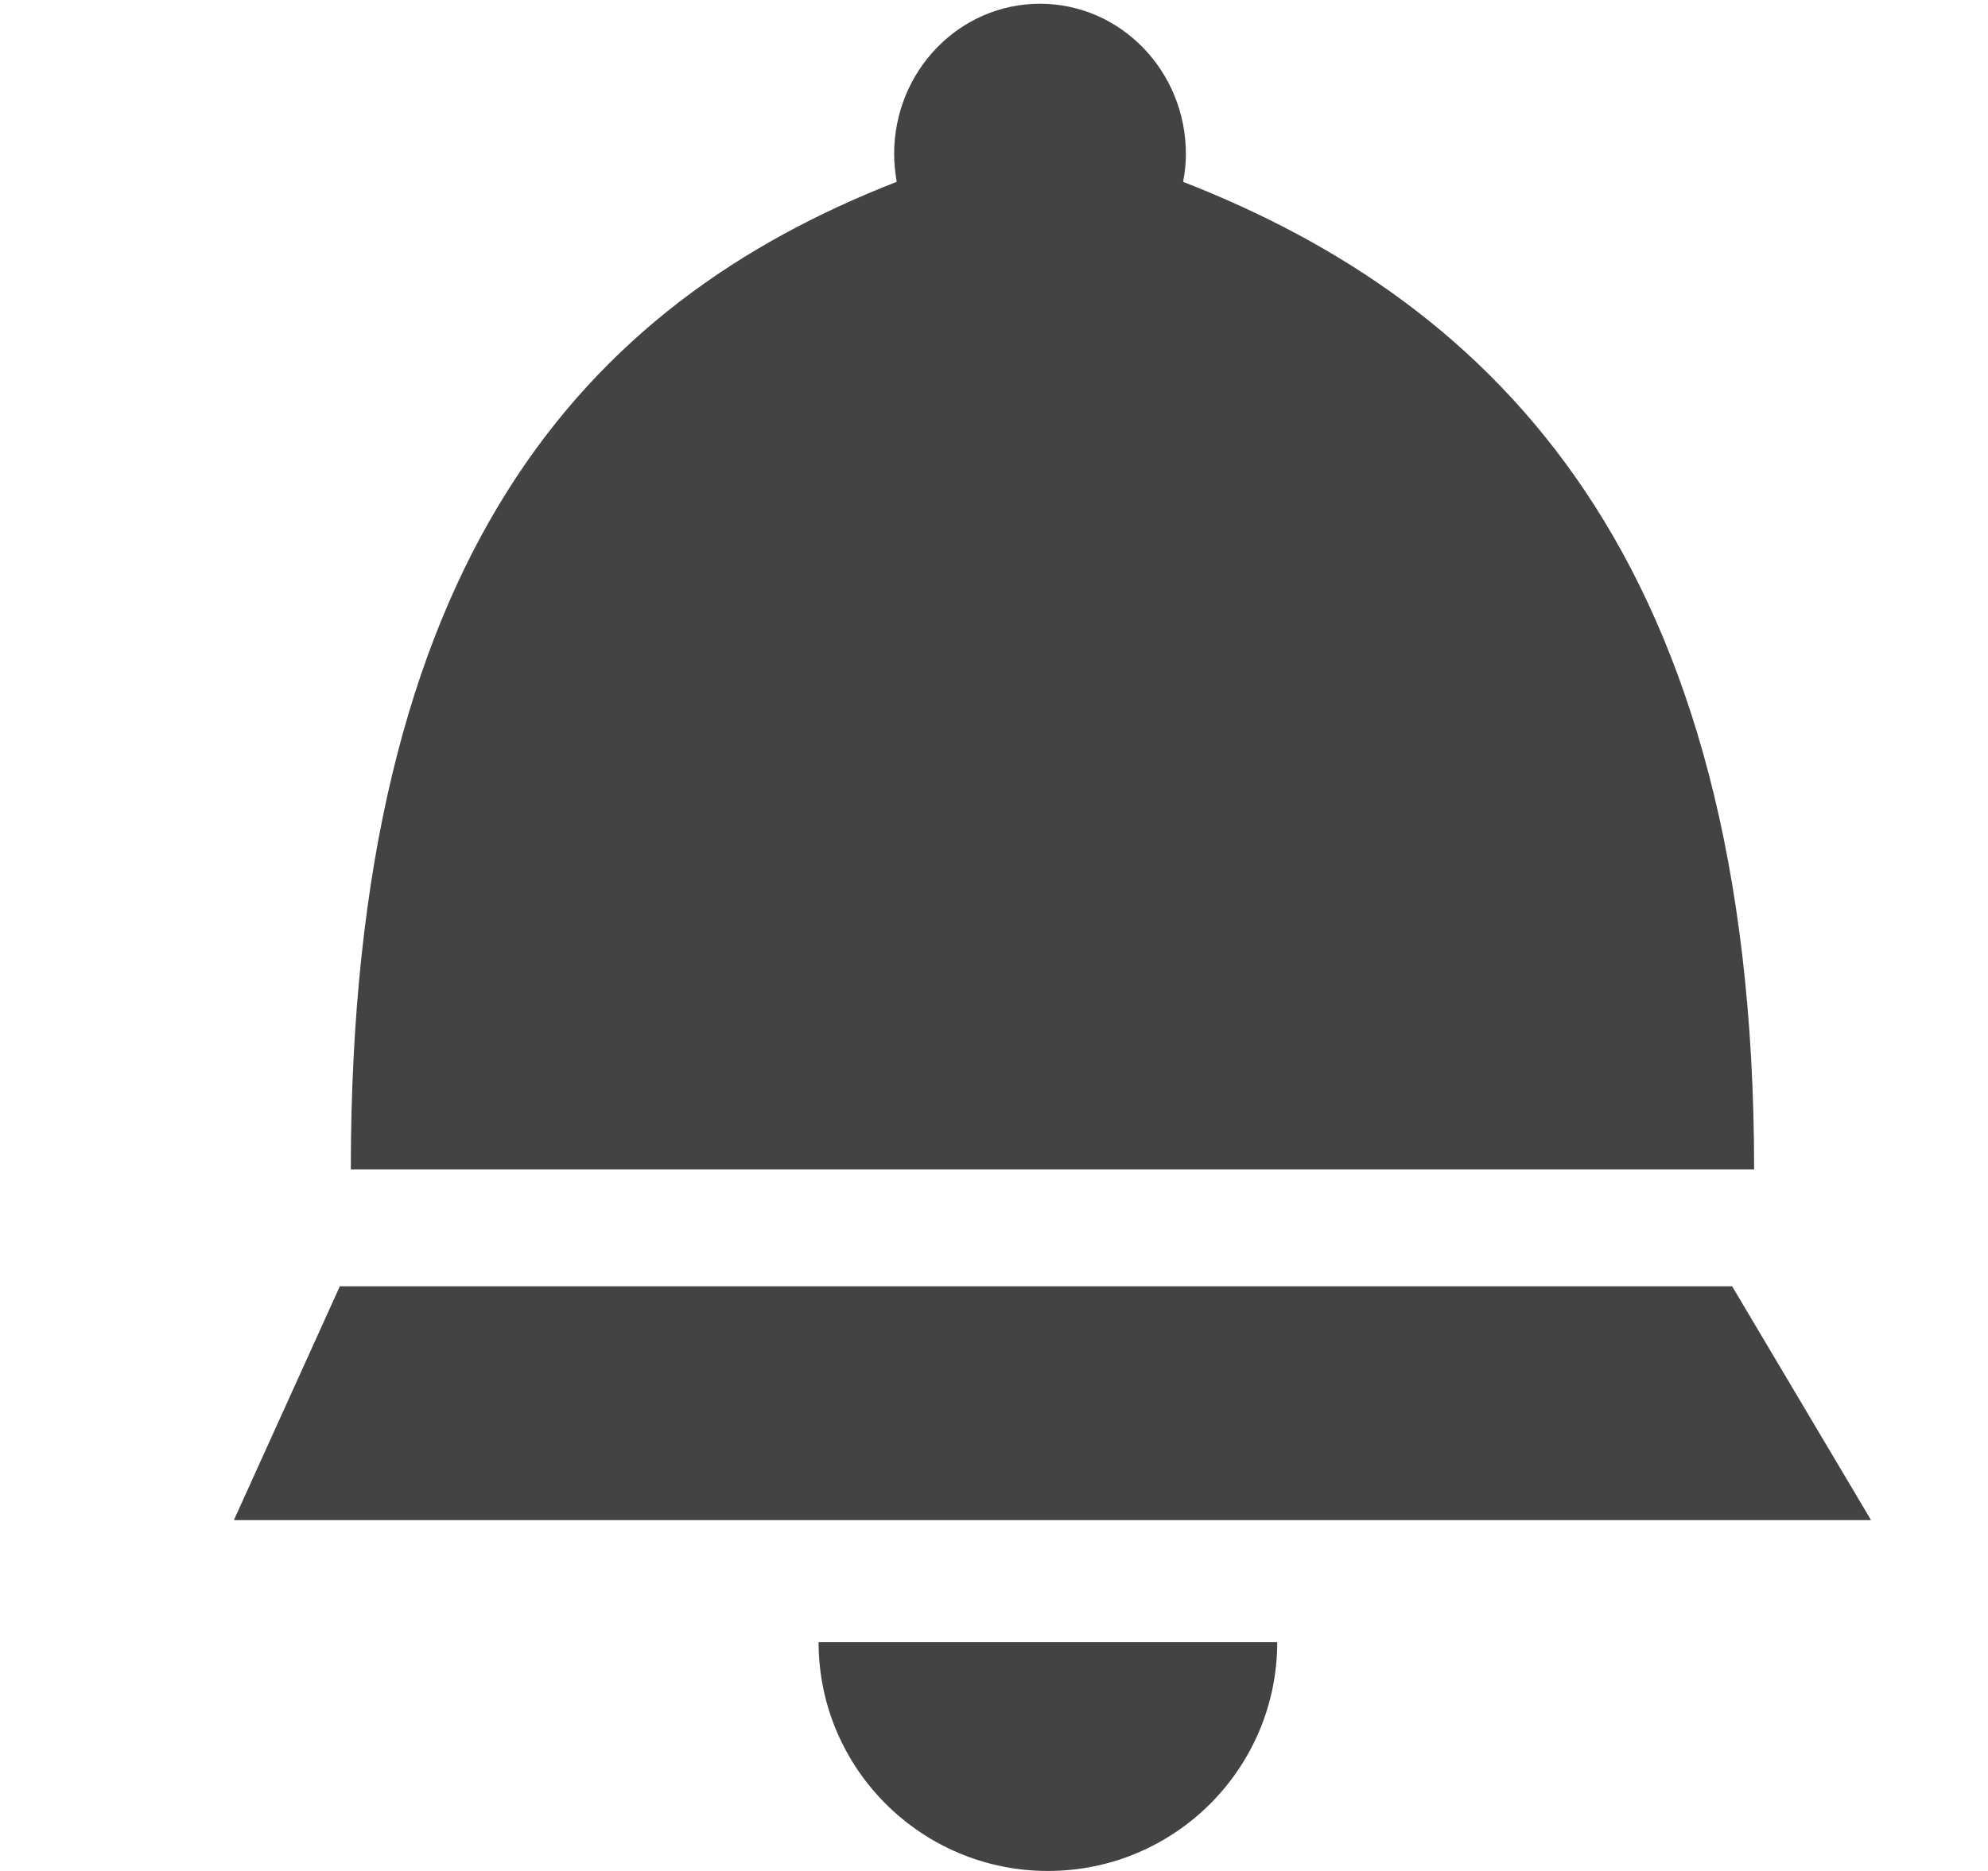
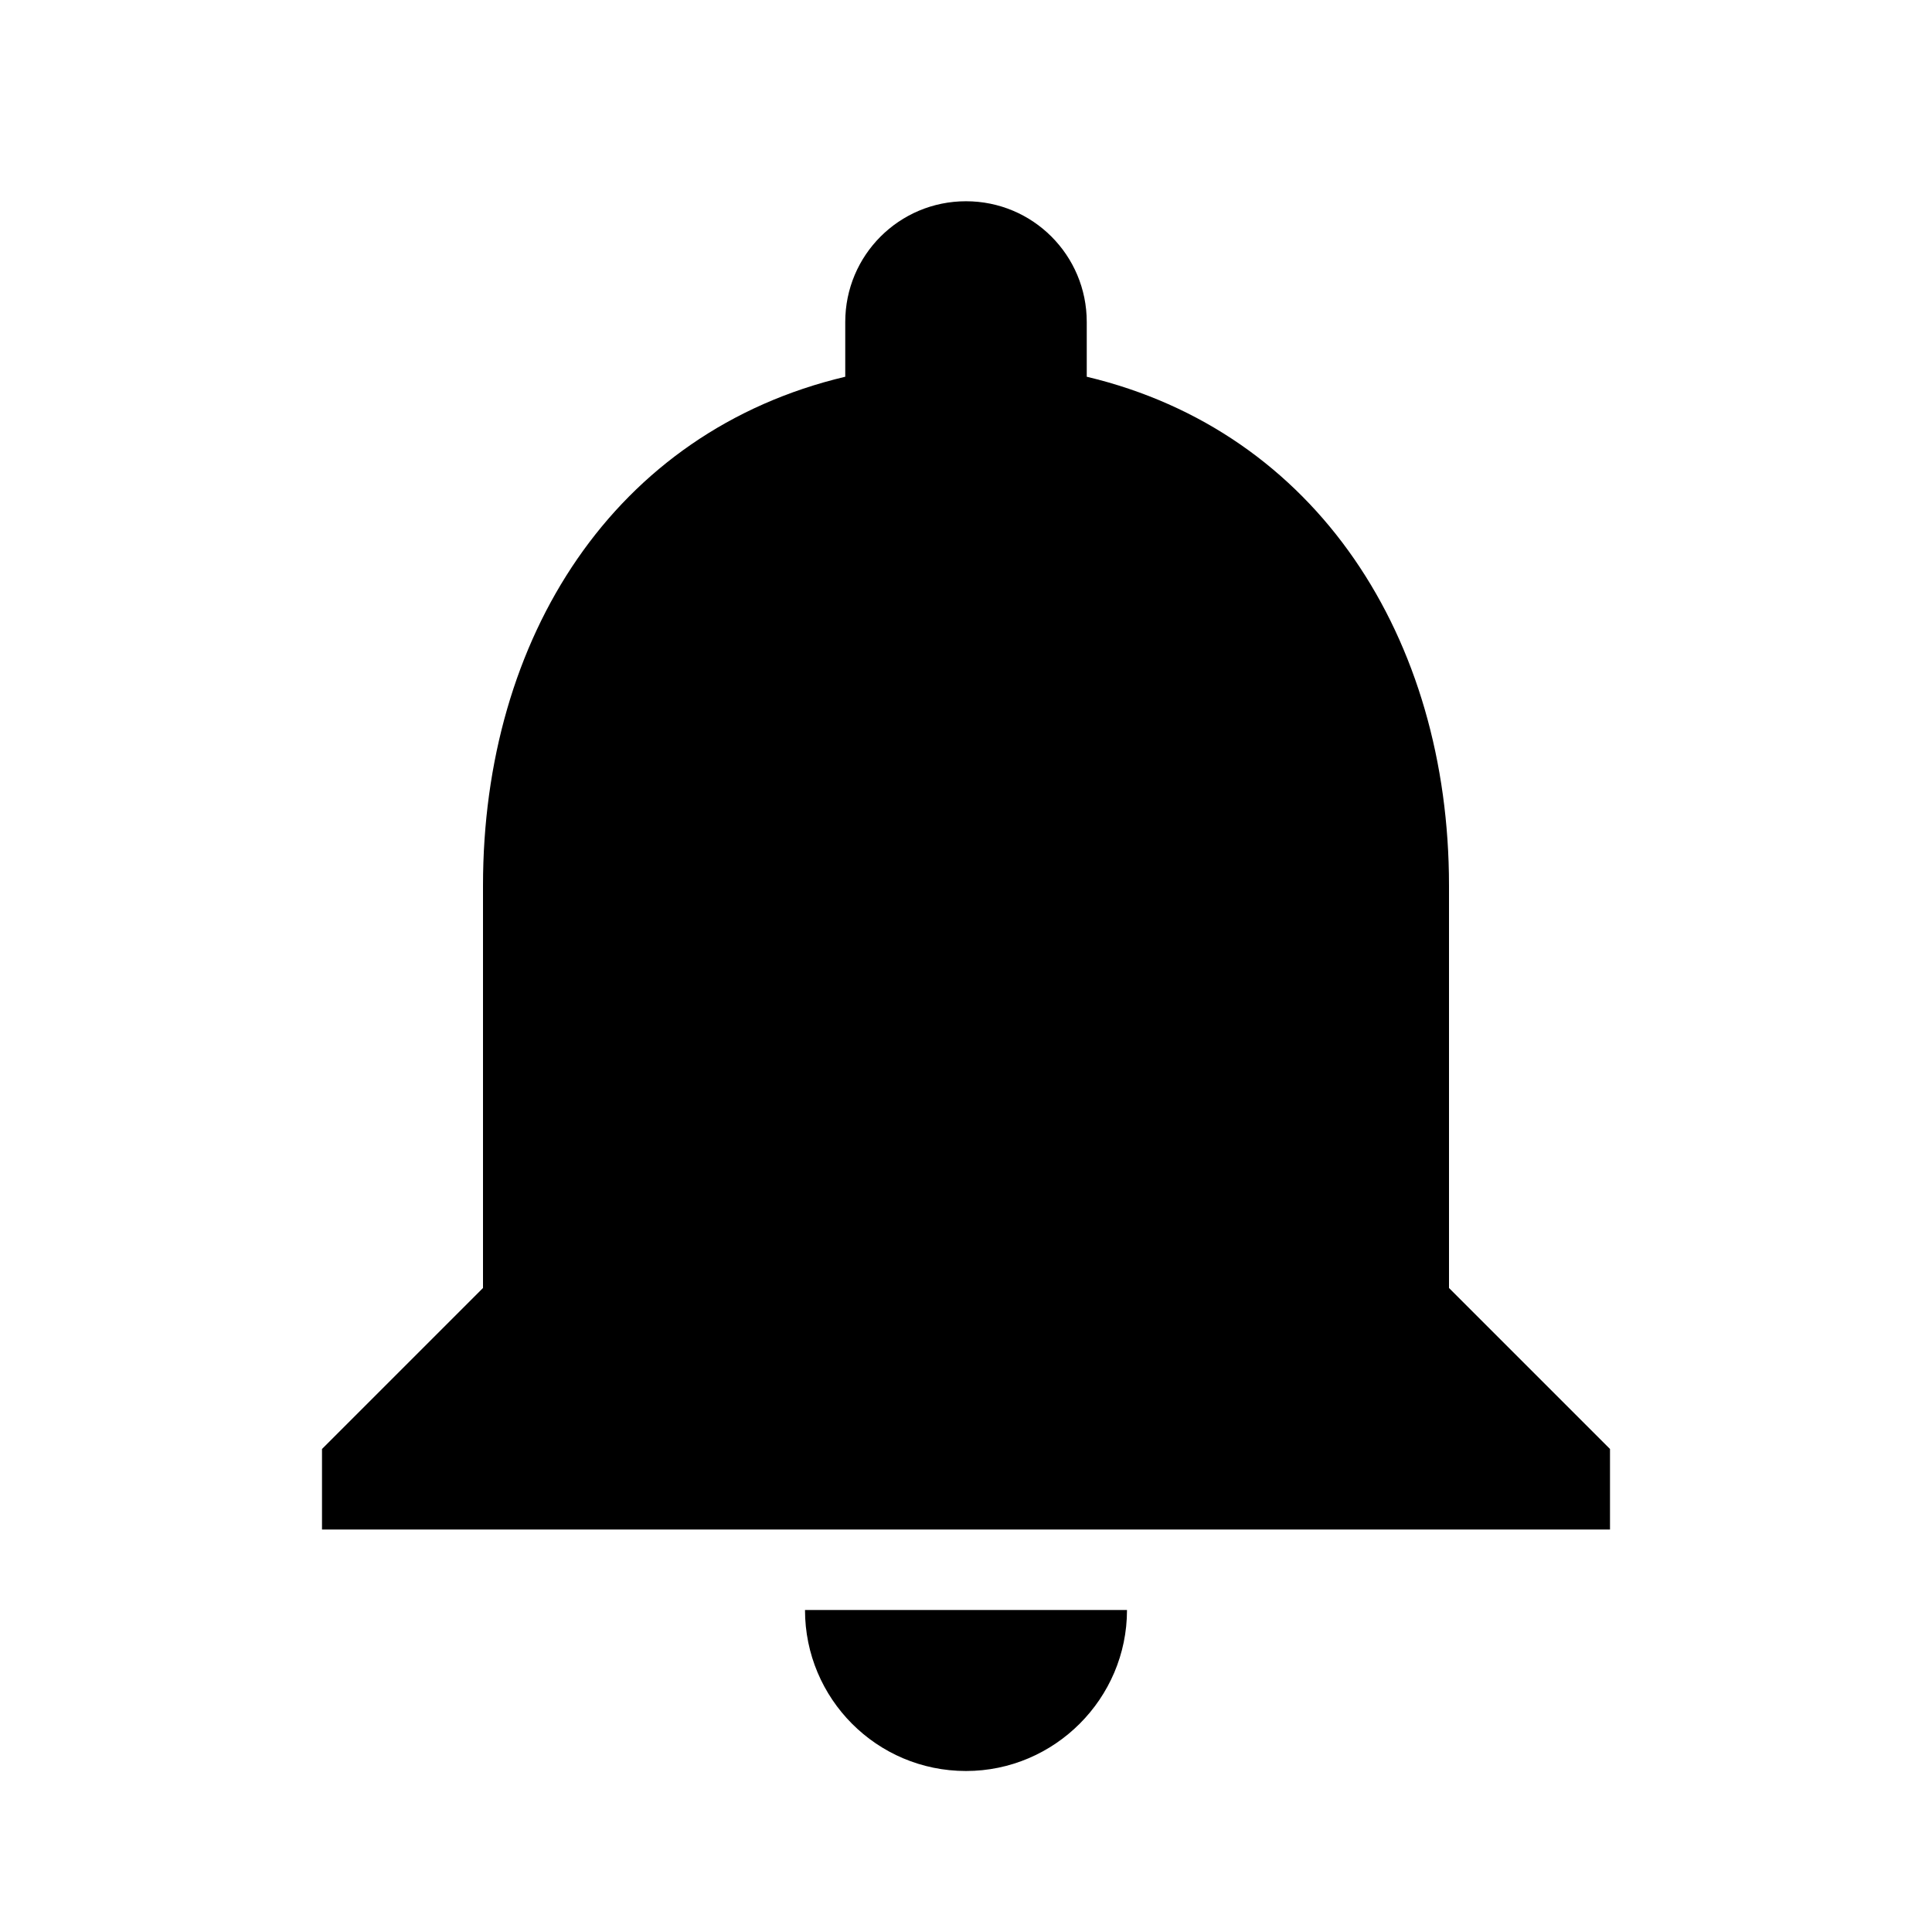
- <svg xmlns="http://www.w3.org/2000/svg" viewBox="0 0 17 16" version="1.1" class="si-glyph si-glyph-bell">
-   <defs />
-   <g stroke="none" stroke-width="1" fill="none" fill-rule="evenodd">
-     <g transform="translate(2, 0)" fill="#434343">
-       <path d="M8.141,1.318 C8.141,0.607 7.582,0.032 6.893,0.032 C6.204,0.032 5.646,0.607 5.646,1.318 C5.646,1.398 5.655,1.478 5.668,1.555 C3.002,2.594 1,4.772 1,10 L13,10 C13.001,4.771 10.784,2.595 8.117,1.555 C8.132,1.478 8.141,1.398 8.141,1.318 Z" class="si-glyph-fill" />
-       <path d="M14,13 L0,13 L0.906,11 L12.812,11 L14,13 Z" class="si-glyph-fill" />
-       <path d="M6.961,16 C8.045,16 8.922,15.123 8.922,14.043 L5,14.043 C5,15.123 5.878,16 6.961,16 L6.961,16 Z" class="si-glyph-fill" />
-     </g>
-   </g>
+ <svg xmlns="http://www.w3.org/2000/svg" fill="#000000" height="24" viewBox="0 0 24 24" width="24">
+   <path d="M12 22c1.1 0 2-.9 2-2h-4c0 1.1.89 2 2 2zm6-6v-5c0-3.07-1.64-5.64-4.5-6.32V4c0-.83-.67-1.5-1.5-1.5s-1.5.67-1.5 1.5v.68C7.63 5.36 6 7.92 6 11v5l-2 2v1h16v-1l-2-2z" />
</svg>
